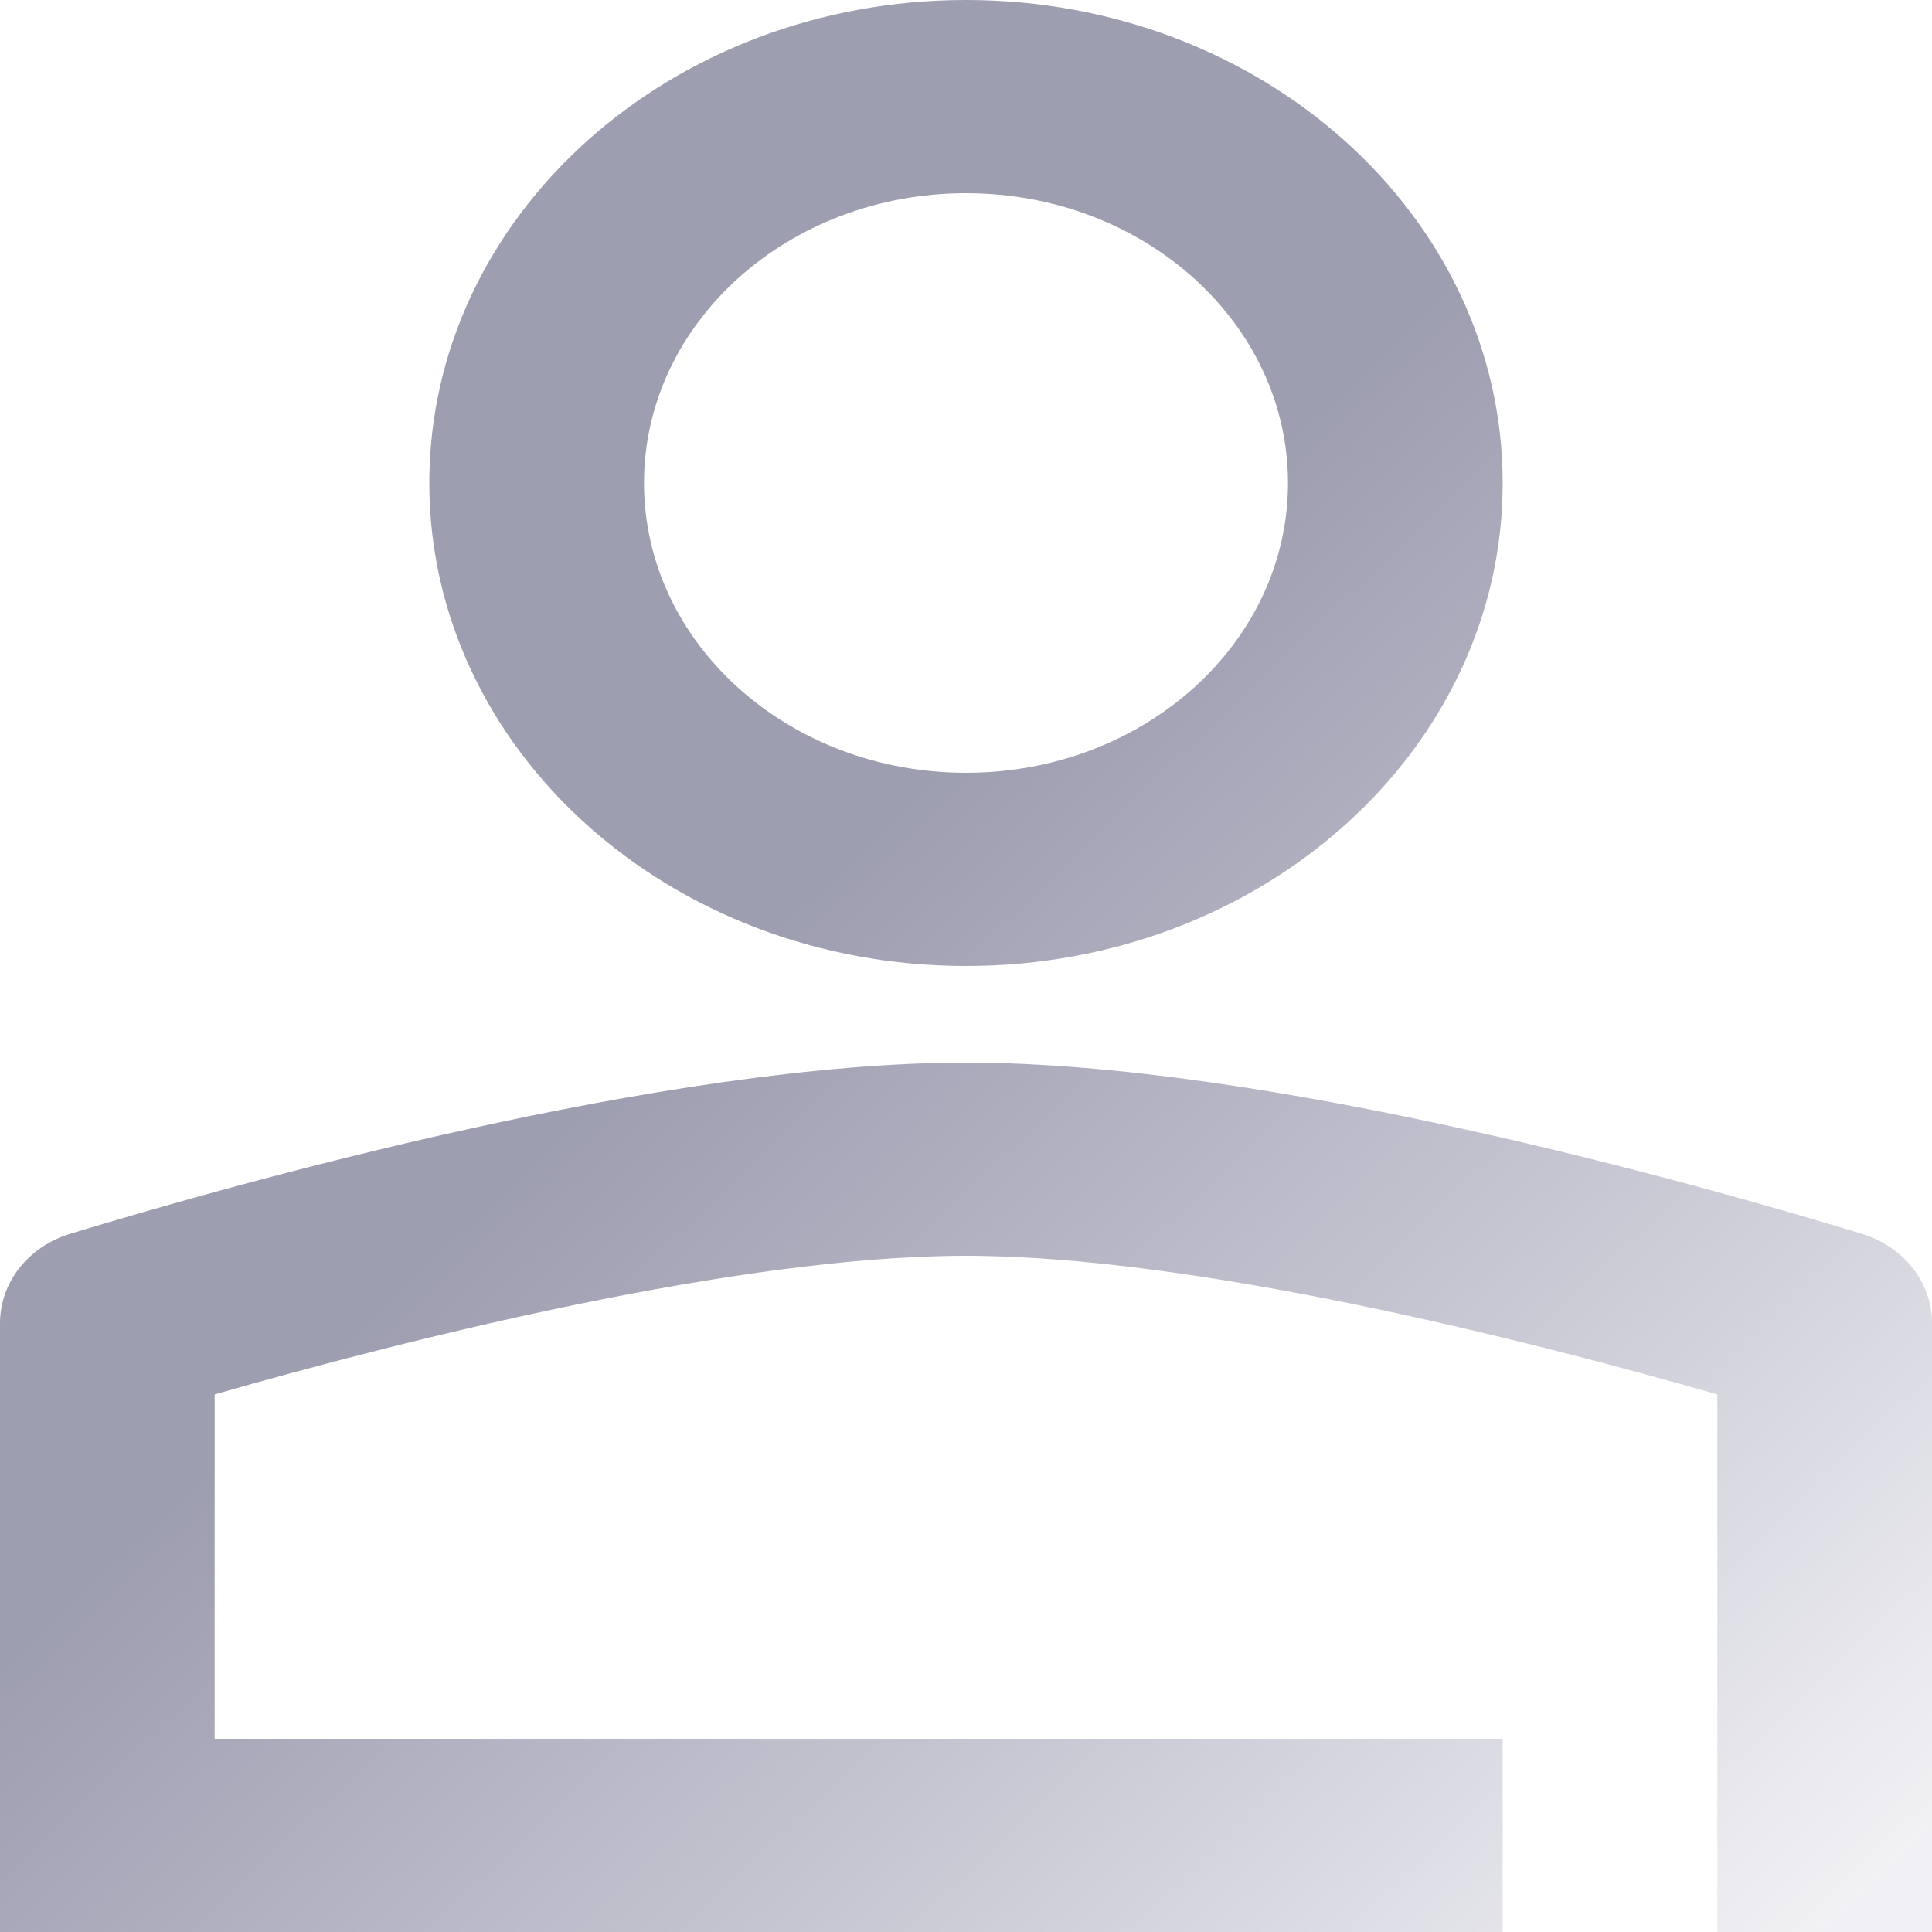
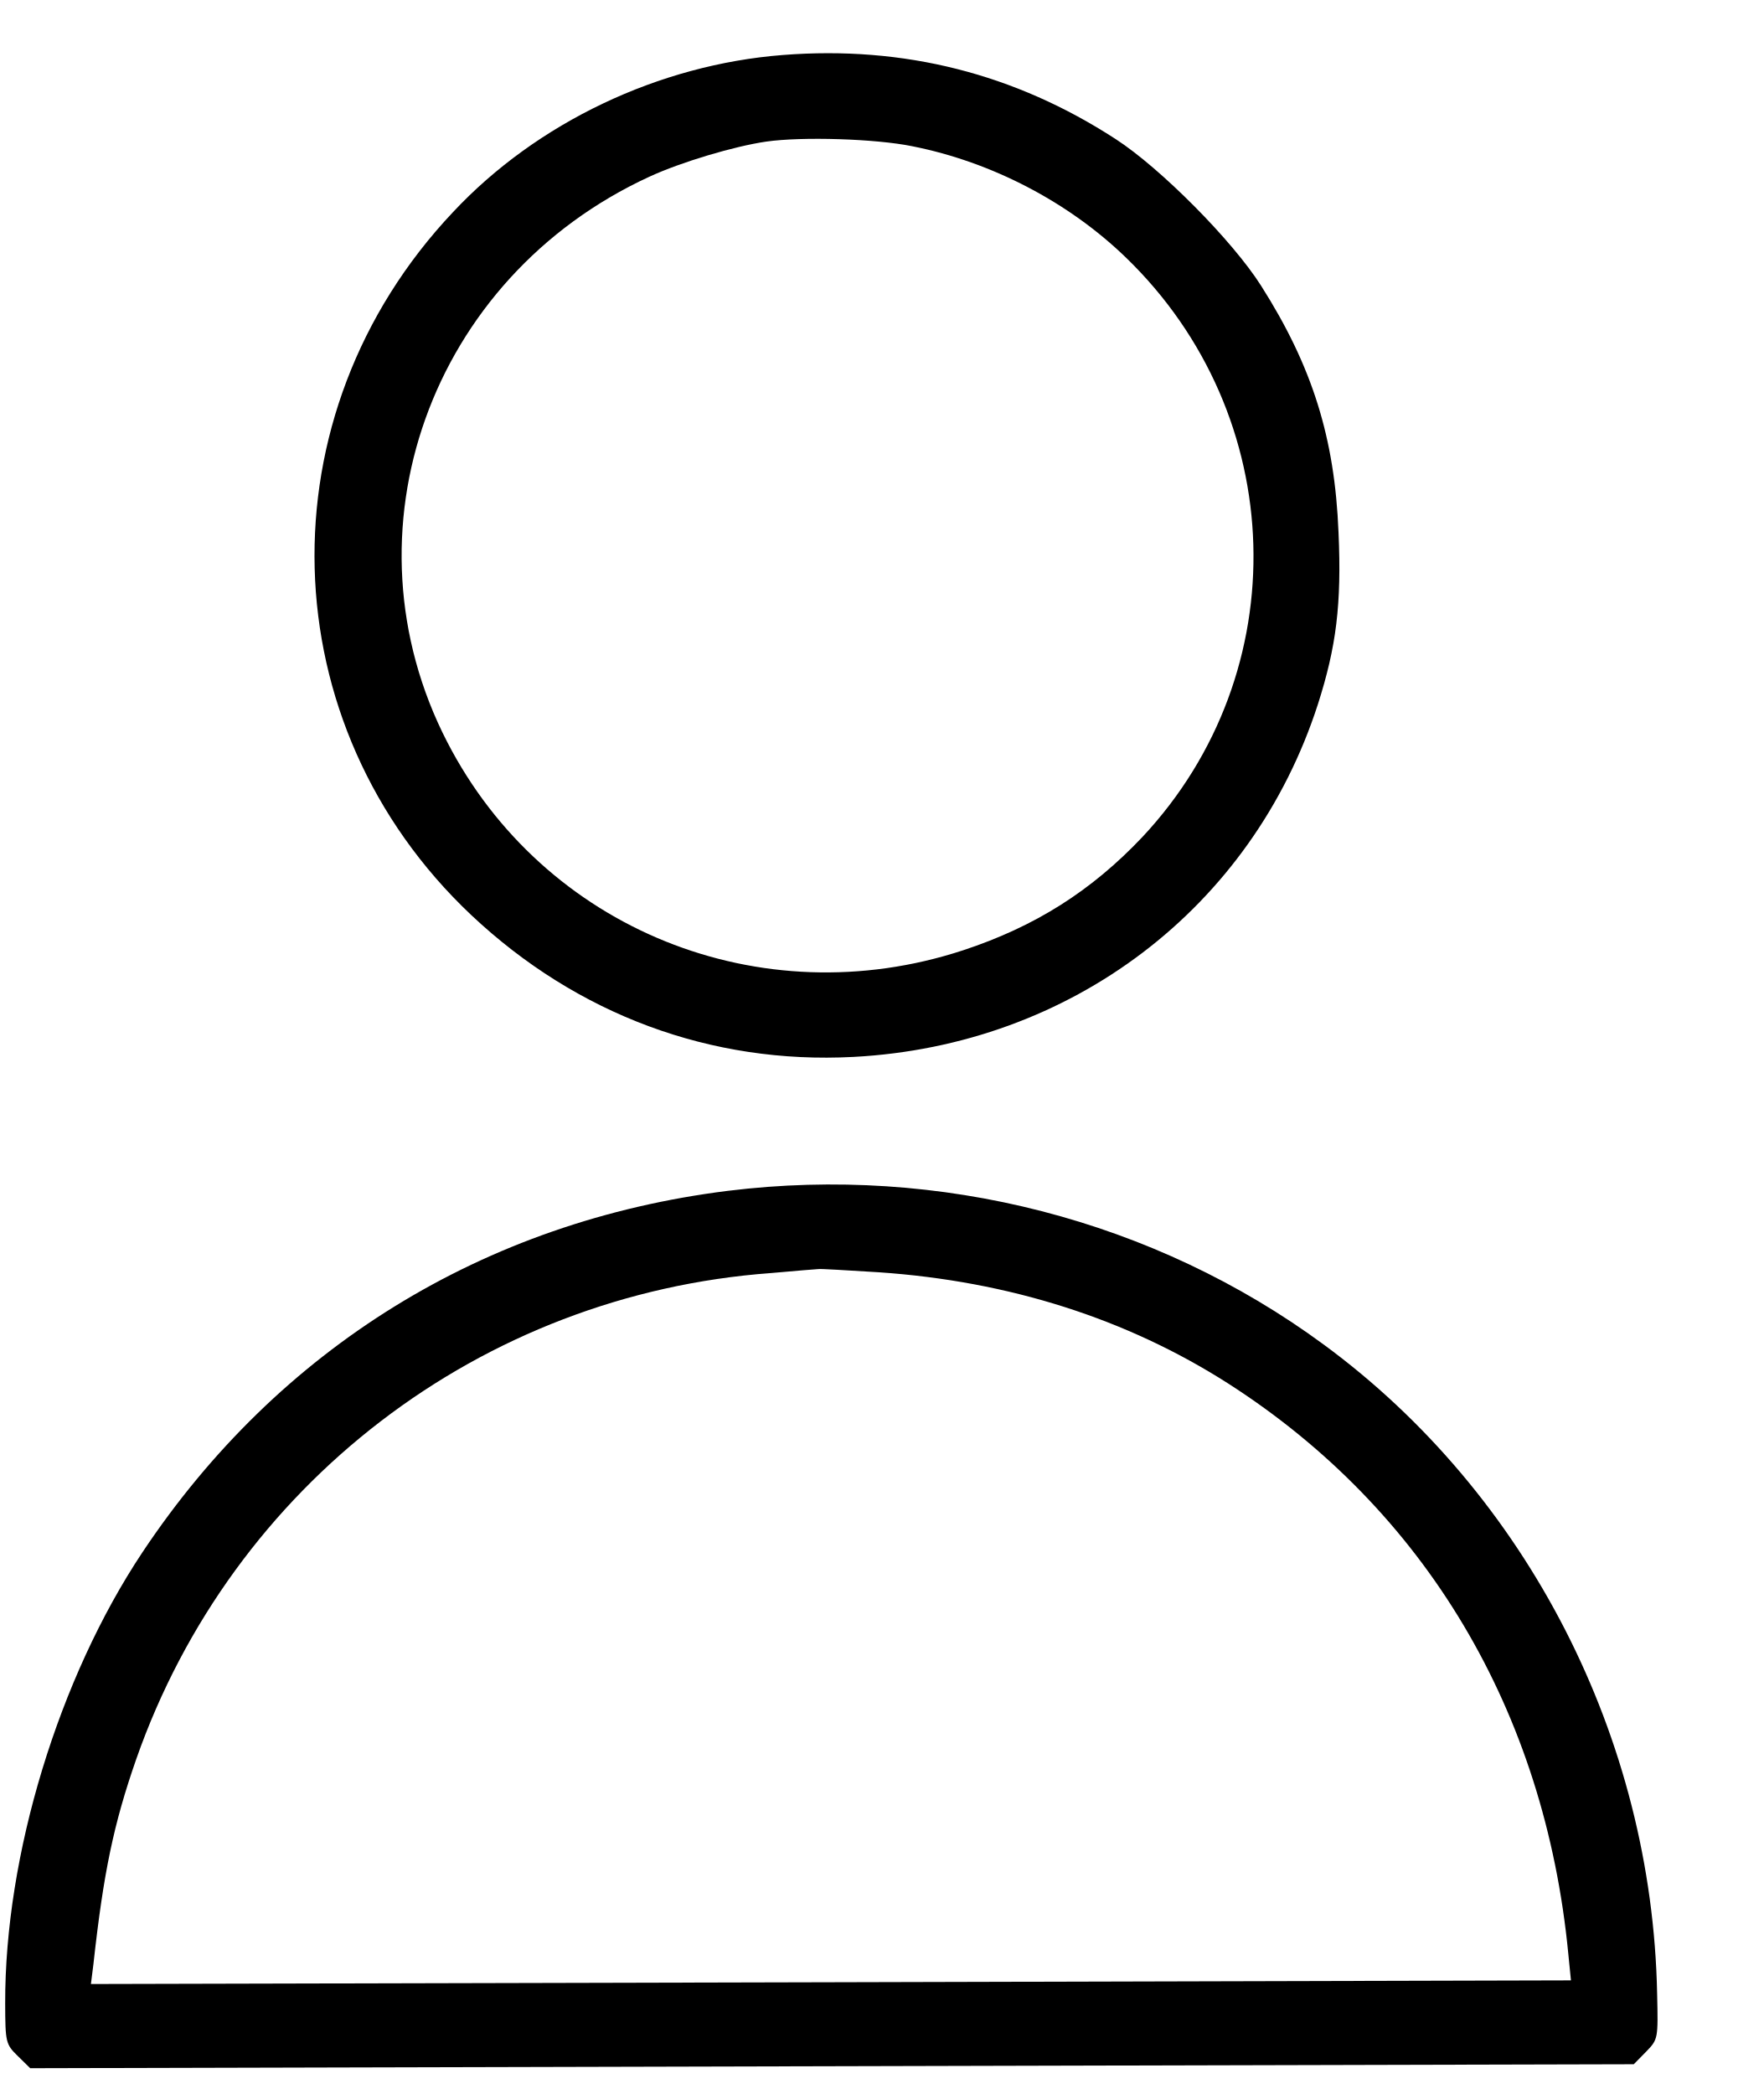
- <svg xmlns="http://www.w3.org/2000/svg" width="38" height="38" viewBox="0 0 38 38" fill="none">
-   <path fill-rule="evenodd" clip-rule="evenodd" d="M29.556 9.5C29.556 14.747 24.83 19 19 19C13.17 19 8.444 14.747 8.444 9.5C8.444 4.253 13.17 0 19 0C24.83 0 29.556 4.253 29.556 9.5ZM25.333 9.5C25.333 12.648 22.498 15.2 19 15.2C15.502 15.2 12.667 12.648 12.667 9.5C12.667 6.352 15.502 3.8 19 3.8C22.498 3.8 25.333 6.352 25.333 9.5Z" fill="url(#paint0_linear_595_4283)" />
-   <path d="M33.778 27.427C29.962 26.332 23.468 24.7 19 24.7C14.532 24.7 8.038 26.332 4.222 27.427V34.2H29.556L29.556 38H0V26.027C0 25.23 0.548 24.52 1.387 24.265C4.67 23.267 13.084 20.9 19 20.9C24.916 20.9 33.33 23.267 36.613 24.265C37.452 24.52 38 25.23 38 26.027V38H33.778L33.778 27.427Z" fill="url(#paint1_linear_595_4283)" />
-   <defs>
-     <linearGradient id="paint0_linear_595_4283" x1="-0.093" y1="-0.044" x2="35.969" y2="37.792" gradientUnits="userSpaceOnUse">
-       <stop offset="0.458" stop-color="#9E9EB1" />
-       <stop offset="1" stop-color="#9595AE" stop-opacity="0.13" />
-     </linearGradient>
-     <linearGradient id="paint1_linear_595_4283" x1="-0.093" y1="-0.044" x2="35.969" y2="37.792" gradientUnits="userSpaceOnUse">
-       <stop offset="0.458" stop-color="#9E9EB1" />
-       <stop offset="1" stop-color="#9595AE" stop-opacity="0.13" />
-     </linearGradient>
-   </defs>
+ <svg xmlns="http://www.w3.org/2000/svg" width="16" height="19" viewBox="0 0 16 19" fill="none">
+   <path d="M7.104 0.499C5.98 0.586 4.872 1.111 4.111 1.924C2.372 3.765 2.446 6.577 4.276 8.303C5.236 9.207 6.451 9.658 7.743 9.59C9.717 9.486 11.36 8.24 11.958 6.39C12.124 5.871 12.174 5.486 12.145 4.831C12.111 3.974 11.907 3.323 11.442 2.592C11.184 2.185 10.532 1.527 10.123 1.262C9.21 0.669 8.202 0.413 7.104 0.499ZM8.278 1.327C8.999 1.47 9.696 1.834 10.215 2.336C11.698 3.769 11.767 6.097 10.366 7.594C9.904 8.083 9.391 8.408 8.737 8.623C6.898 9.226 4.934 8.431 4.058 6.733C3.076 4.83 3.902 2.519 5.893 1.603C6.184 1.469 6.663 1.327 6.951 1.285C7.277 1.238 7.947 1.259 8.278 1.327Z" fill="black" />
+   <path d="M6.605 10.805C4.391 11.081 2.526 12.232 1.293 14.084C0.533 15.225 0.043 16.834 0.047 18.179C0.048 18.53 0.052 18.549 0.161 18.655L0.274 18.766L7.549 18.748L14.824 18.73L14.937 18.615C15.045 18.504 15.045 18.497 15.036 18.093C14.991 15.768 13.857 13.557 12.012 12.201C10.475 11.069 8.524 10.568 6.605 10.805ZM7.974 11.544C9.157 11.625 10.225 11.966 11.145 12.554C12.931 13.7 14.018 15.523 14.23 17.729L14.254 17.969L7.539 17.986L0.825 18.002L0.848 17.819C0.939 16.992 1.031 16.55 1.236 15.962C2.109 13.472 4.362 11.744 6.997 11.551C7.222 11.531 7.413 11.515 7.425 11.515C7.436 11.511 7.682 11.526 7.974 11.544Z" fill="black" />
</svg>
